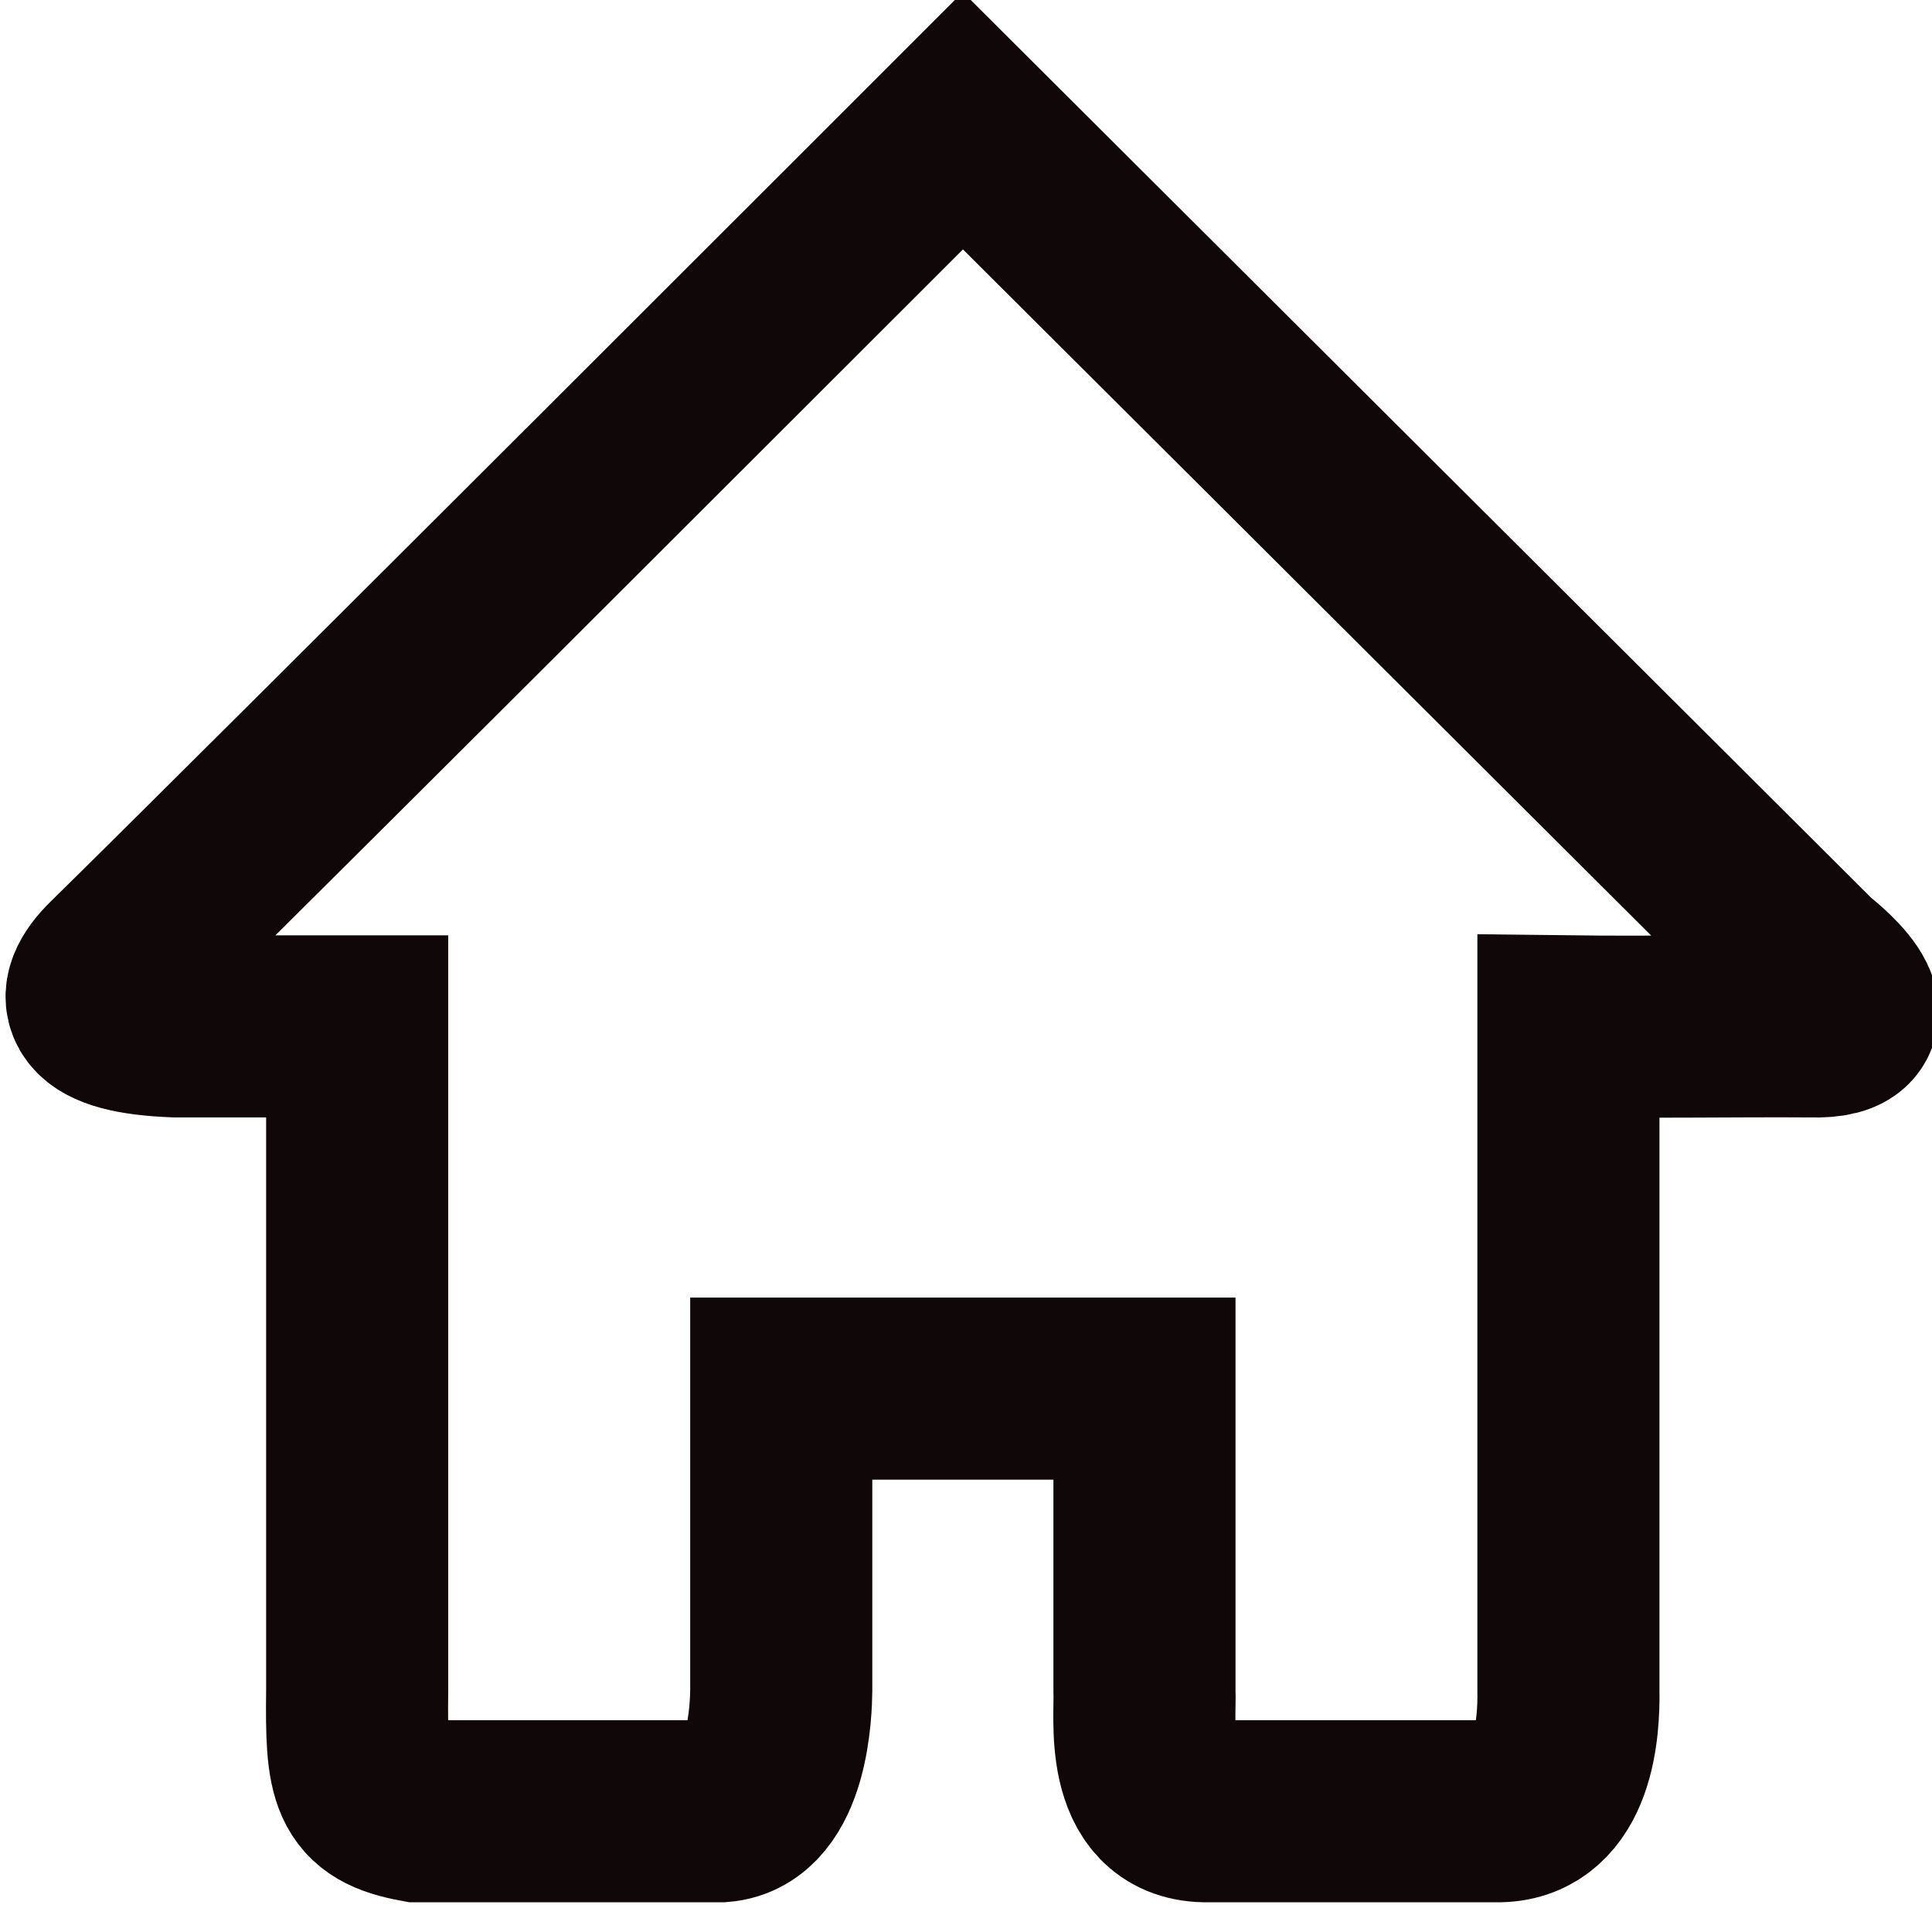
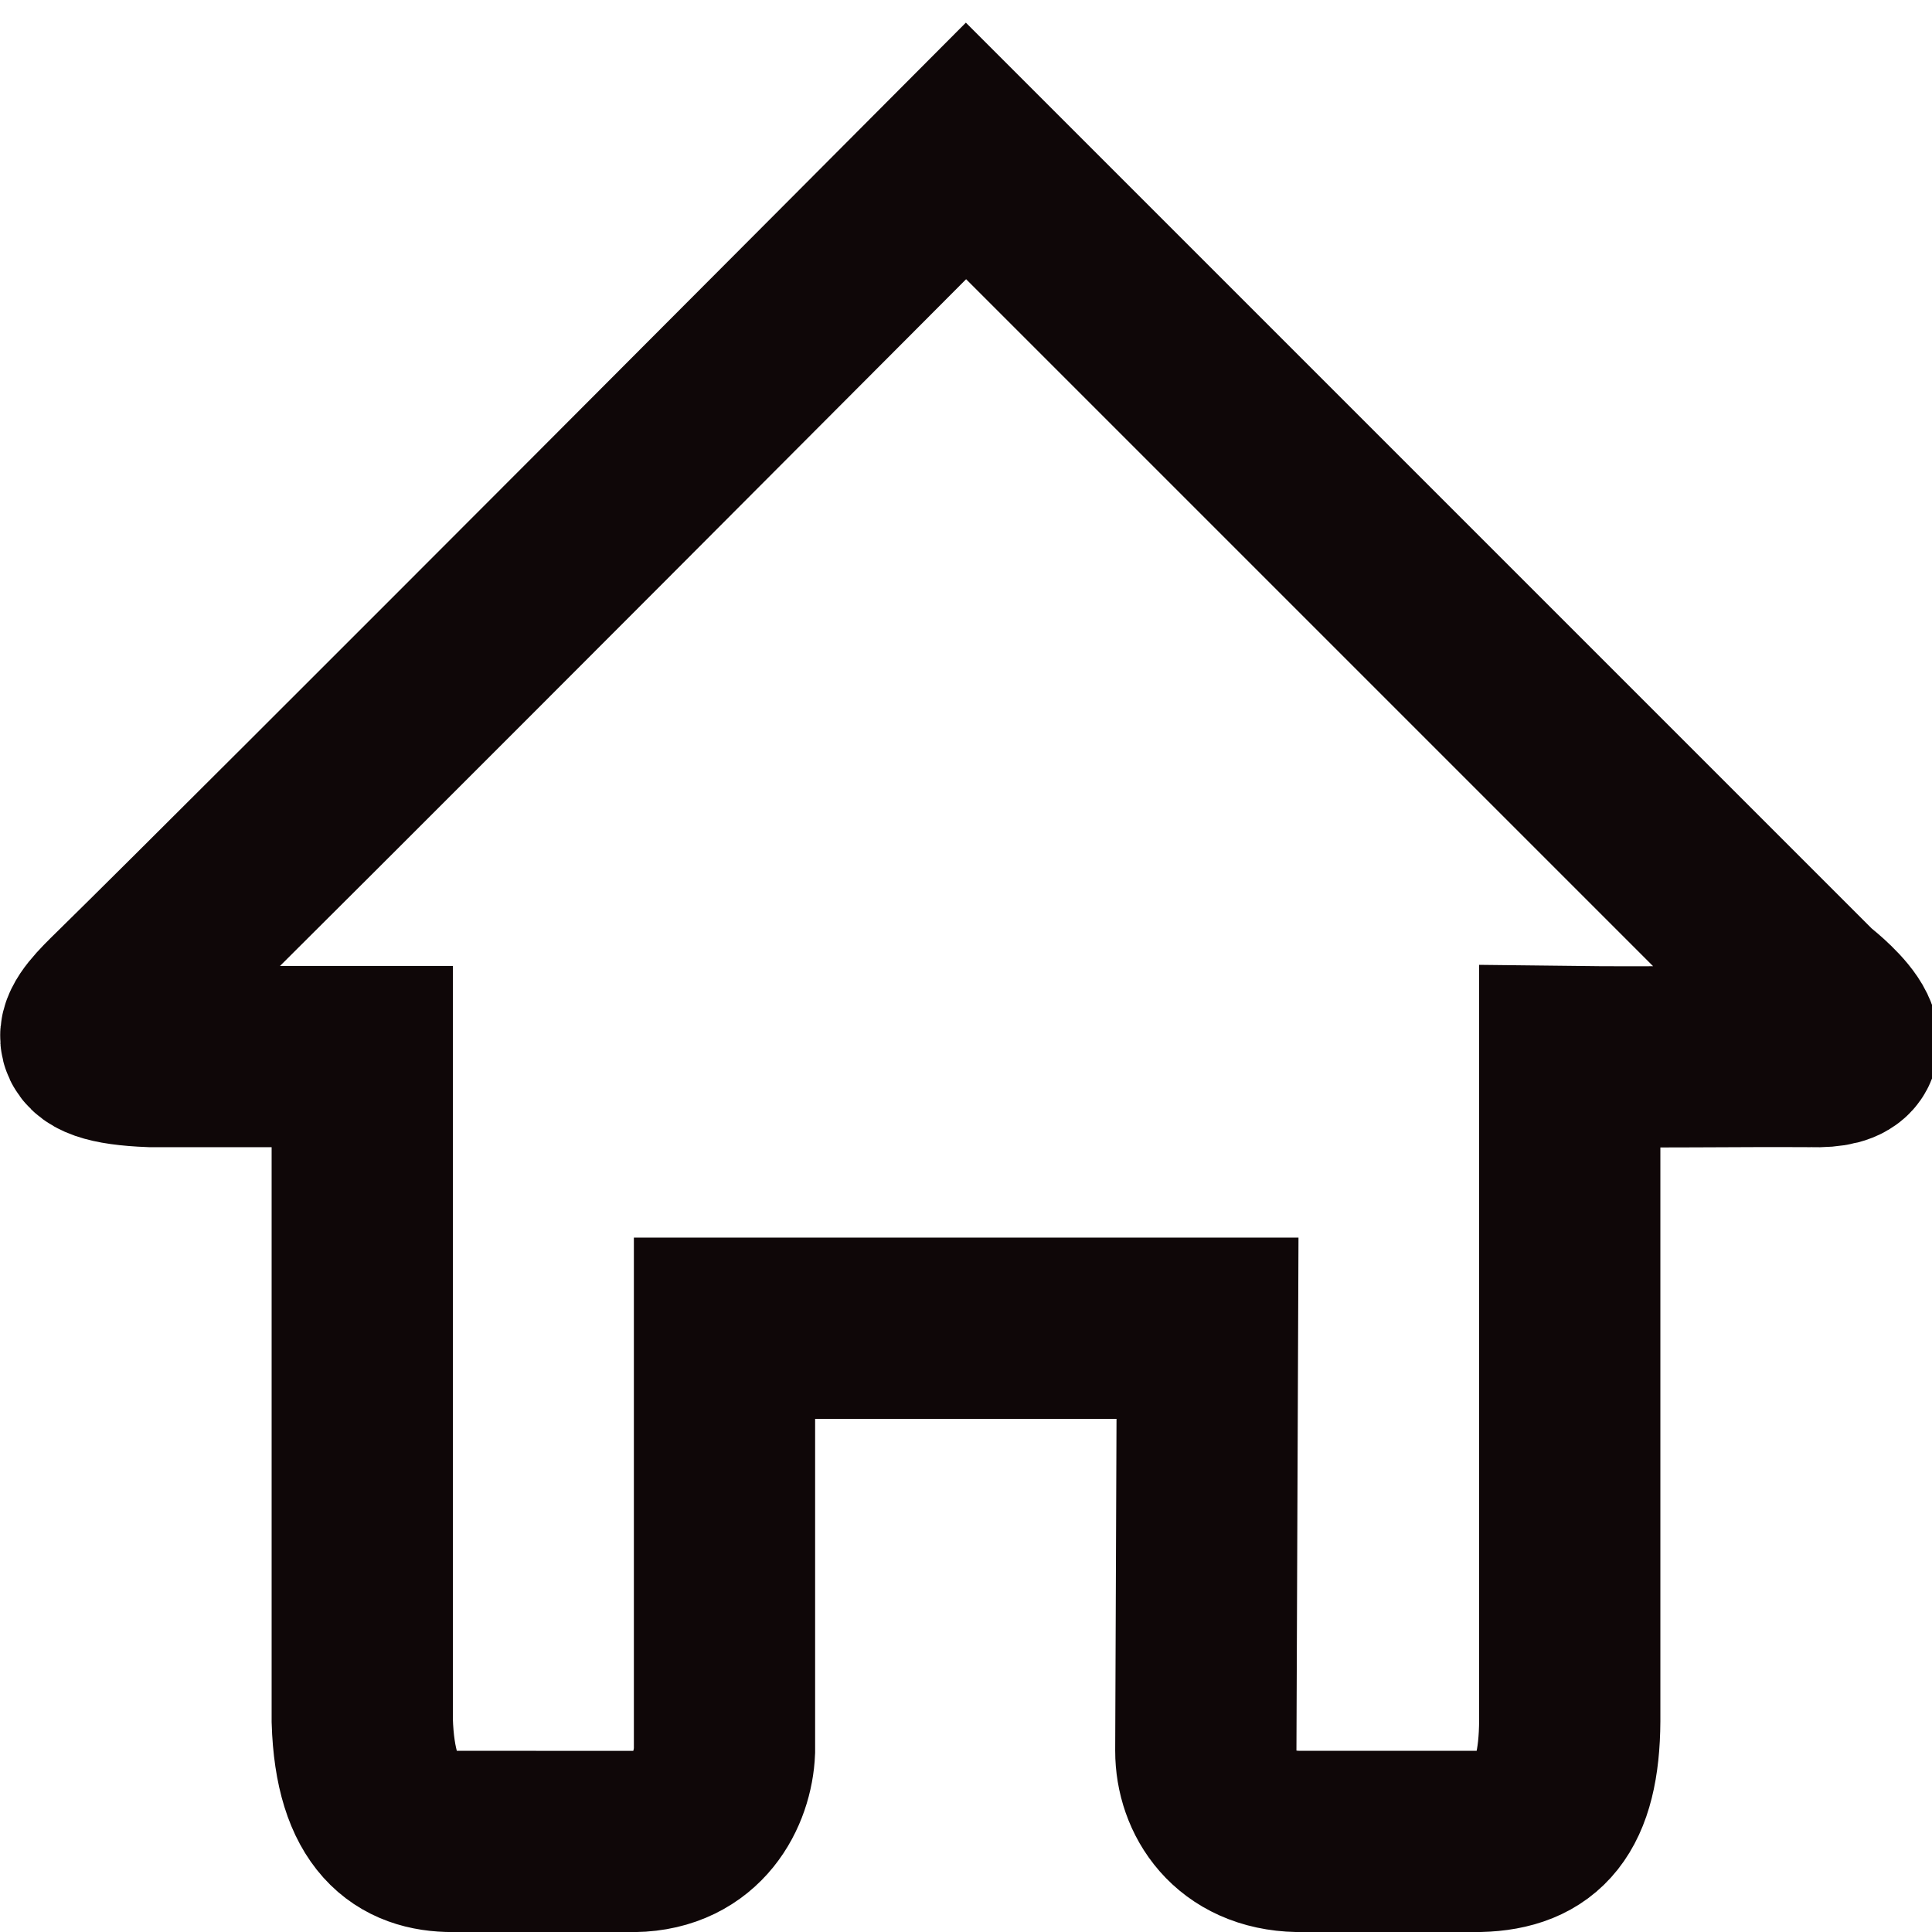
<svg xmlns="http://www.w3.org/2000/svg" width="16" height="16" version="1.1" viewBox="0 0 16 16" id="svg4">
  <defs id="defs8" />
-   <path d="M 1.454,8.5 H 2.958 V 14 c -0.009,0.727 0.021,0.912 0.502,1 0.651,5.28e-4 2.241,1.95e-4 2.508,0 0.482,-0.038 0.5,-0.858 0.502,-1 V 11.5 H 9.478 V 14 c 0.011,0.22 -0.095,0.989 0.502,1 h 2.435 C 12.956,14.989 12.994,14.302 12.989,14 V 8.5 c 0.661,0.008 1.396,-0.004 2.006,0 0.686,0.022 0,-0.5 0,-0.5 L 7.974,1 c 0,0 -5.827,5.828 -7.022,7 -0.272,0.265 -0.221,0.473 0.502,0.5 z" fill="none" stroke="#0f0708" stroke-width="1" id="path2" style="stroke-width:1.508;stroke-miterlimit:4;stroke-dasharray:none" />
+   <path d="M 1.25,8.75 H 3 v 5.5 c 0.024,0.794 0.357,1.001 0.75,1 0.82,3.54e-4 0.705,1.95e-4 1.5,2.84e-4 C 5.784,15.242 5.987,14.817 6,14.5 V 11 h 4 l -0.014,3.5 c 3.05e-5,0.353 0.233,0.739 0.764,0.75 l 1.5,-2.92e-4 C 12.746,15.237 12.996,14.973 13,14.25 V 8.75 c 0.662,0.008 1.39,-0.004 2,0 0.687,0.022 0,-0.5 0,-0.5 L 8,1.25 c 0,0 -5.805,5.828 -7,7 -0.272,0.265 -0.473,0.472 0.25,0.5 z" fill="none" stroke="#0f0708" stroke-width="1" id="path2" style="stroke-width:1.501;stroke-miterlimit:4;stroke-dasharray:none" />
</svg>
